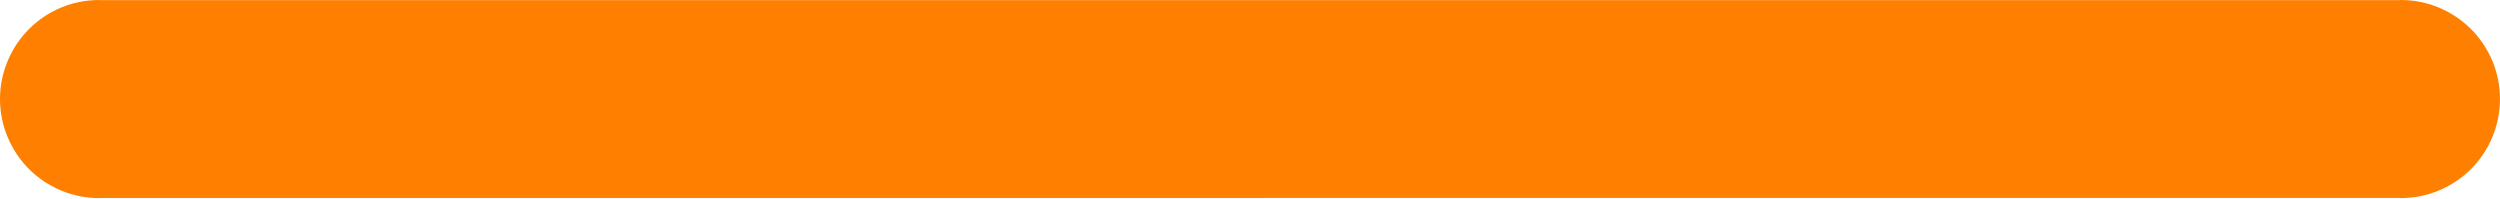
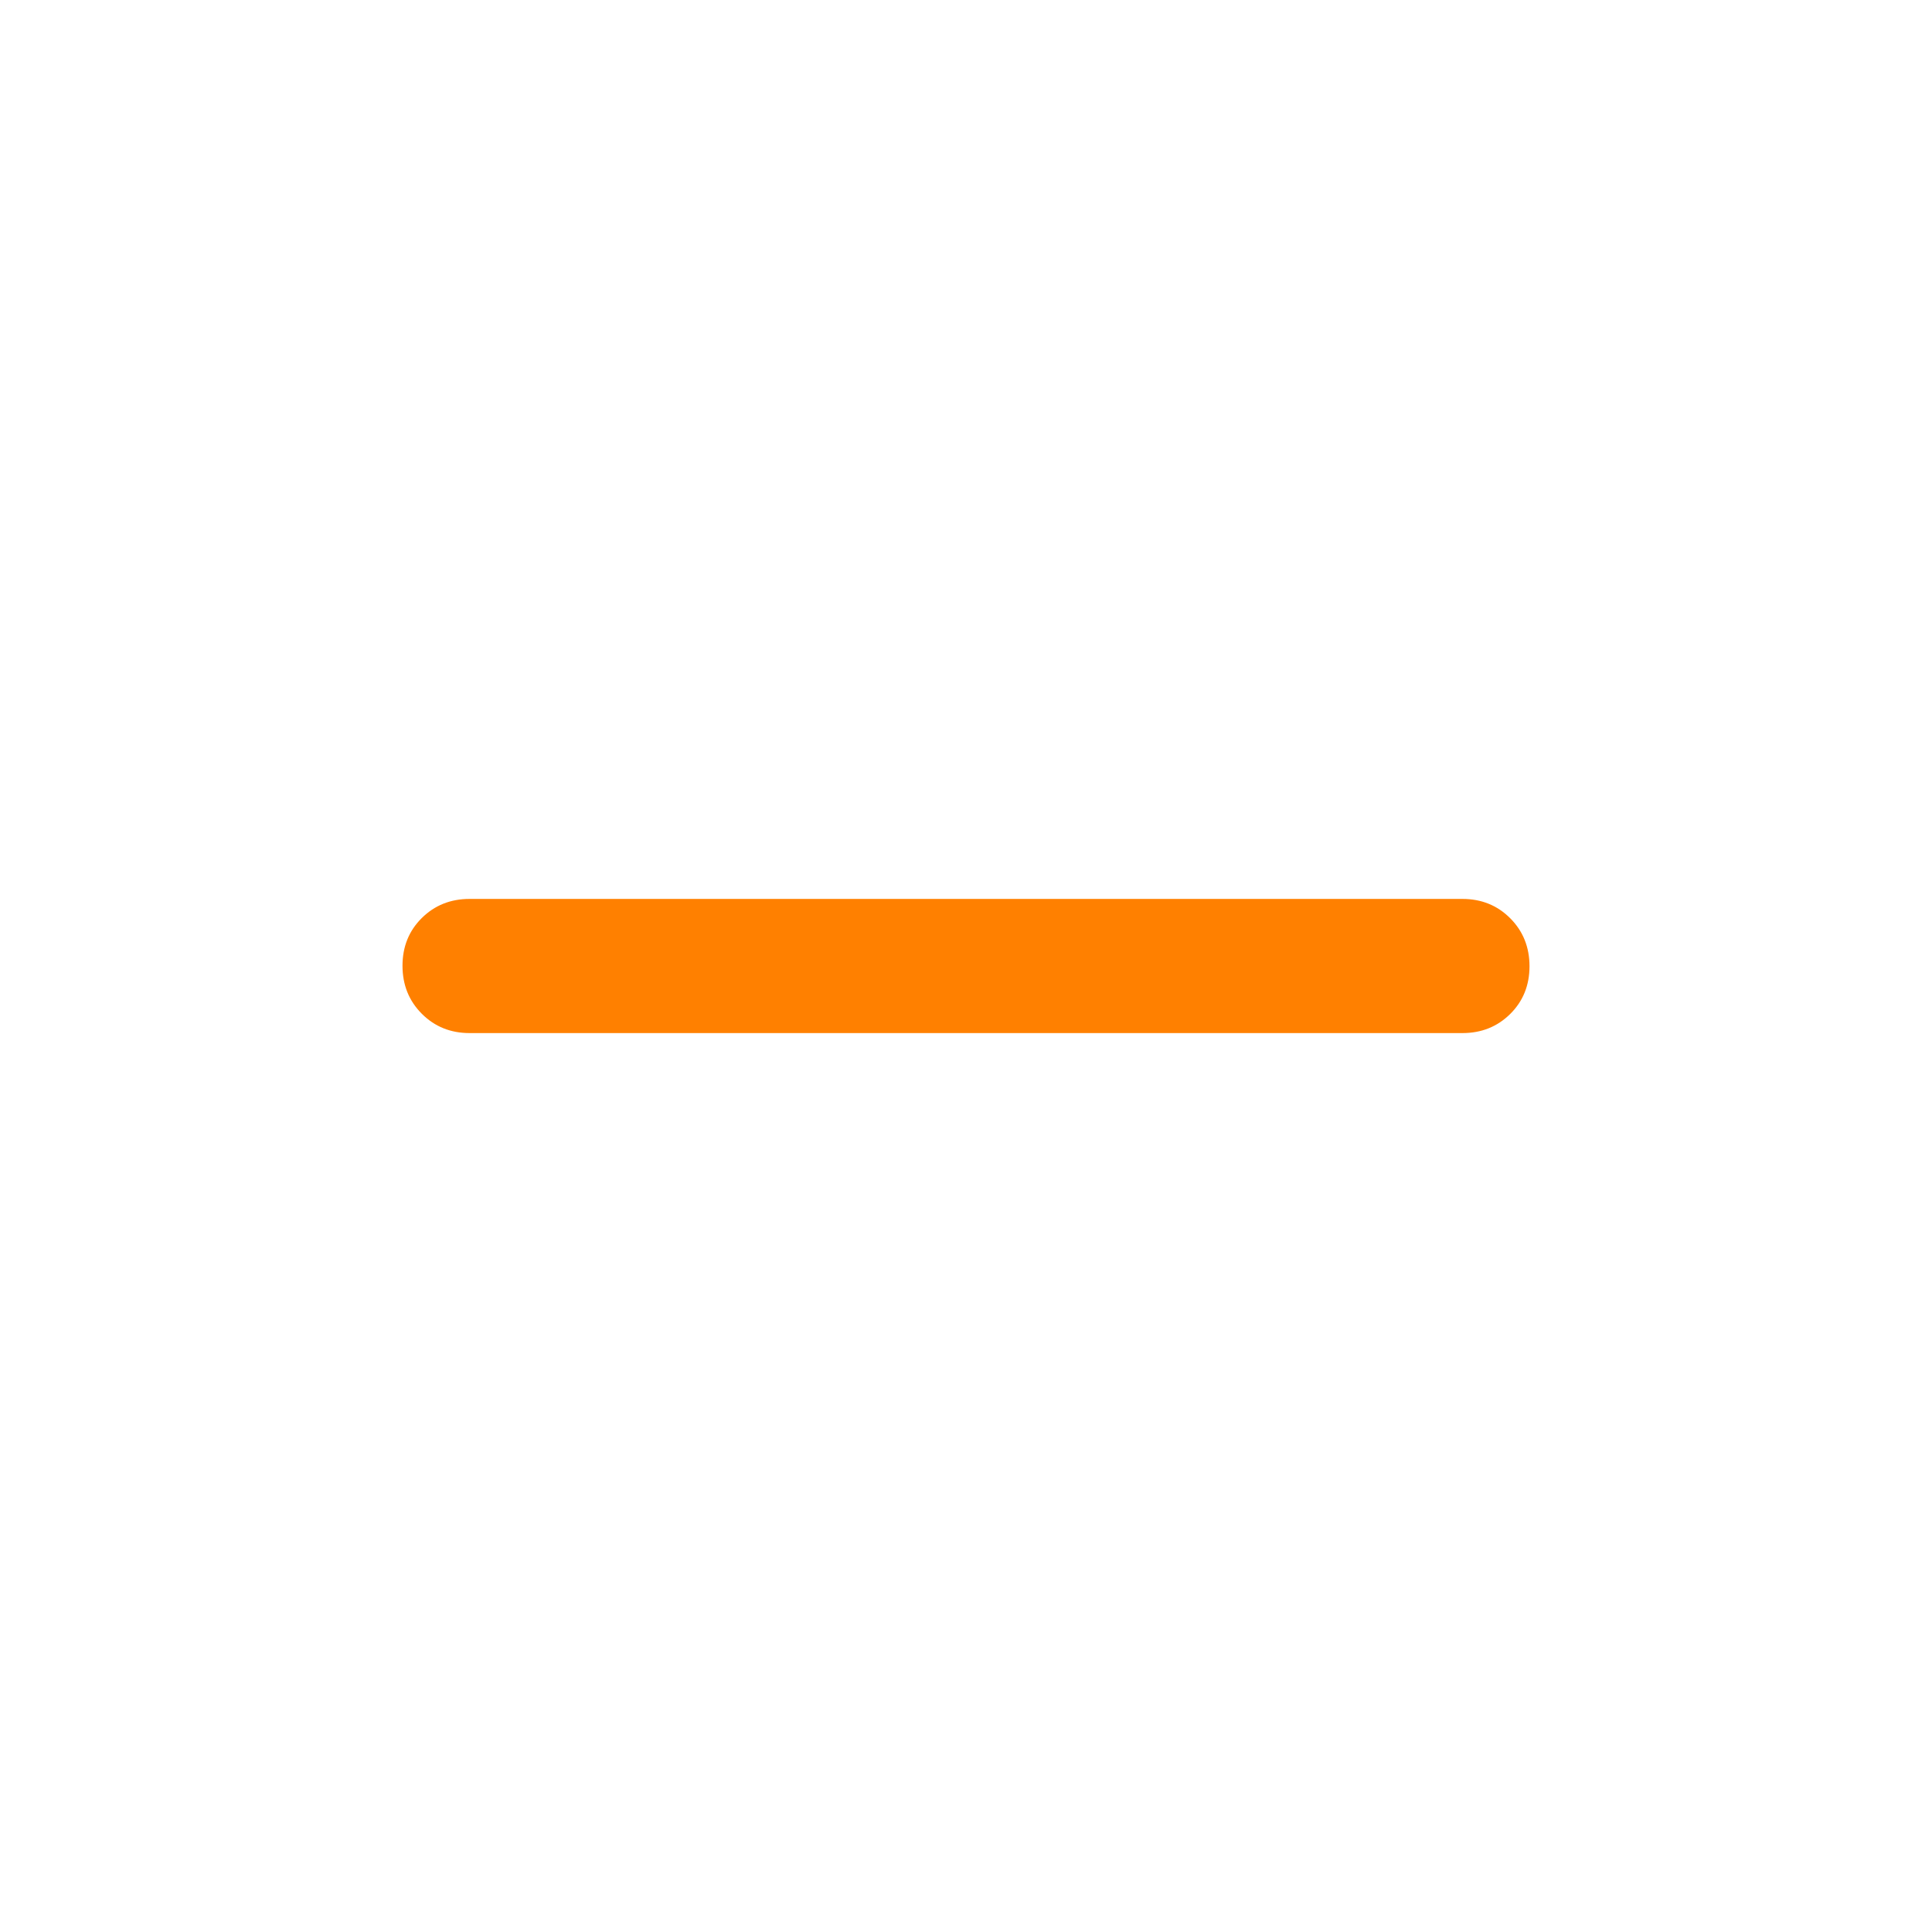
- <svg xmlns="http://www.w3.org/2000/svg" width="122.881" height="9.737" xml:space="preserve" enable-background="new 0 0 122.881 9.737" version="1.1">
-   <g>
-     <g id="svg_1">
-       <path fill="#ff8000" id="svg_2" d="m117.922,0.006c0.029,-0.004 0.06,-0.006 0.09,-0.006c0.656,0 1.285,0.132 1.861,0.371c0.014,0.005 0.025,0.011 0.037,0.017c0.584,0.248 1.107,0.603 1.543,1.039c0.881,0.88 1.428,2.098 1.428,3.441c0,0.654 -0.133,1.283 -0.371,1.859c-0.248,0.6 -0.609,1.137 -1.057,1.583c-0.445,0.445 -0.98,0.806 -1.58,1.055l0,0.001c-0.576,0.238 -1.205,0.37 -1.861,0.37c-0.029,0 -0.061,-0.002 -0.09,-0.006c-37.654,0 -75.309,0.001 -112.964,0.001c-0.029,0.004 -0.059,0.006 -0.09,0.006c-0.654,0 -1.283,-0.132 -1.859,-0.371c-0.6,-0.248 -1.137,-0.609 -1.583,-1.056c-0.445,-0.445 -0.805,-0.98 -1.054,-1.58l-0.001,0c-0.239,-0.576 -0.371,-1.205 -0.371,-1.861c0,-0.654 0.132,-1.283 0.371,-1.859c0.249,-0.6 0.61,-1.137 1.056,-1.583c0.881,-0.881 2.098,-1.426 3.442,-1.426c0.031,0 0.061,0.002 0.09,0.006c37.654,-0.001 75.309,-0.001 112.963,-0.001l0,0z" />
-     </g>
-   </g>
+ <svg xmlns="http://www.w3.org/2000/svg" height="40px" viewBox="0 -960 960 960" width="40px" fill="#ff8000">
+   <path d="M233.33-446.67q-14.16 0-23.75-9.61-9.58-9.62-9.58-23.84 0-14.21 9.58-23.71 9.59-9.5 23.75-9.5h493.34q14.16 0 23.75 9.61 9.58 9.62 9.58 23.84 0 14.21-9.58 23.71-9.59 9.5-23.75 9.5H233.33Z" />
</svg>
